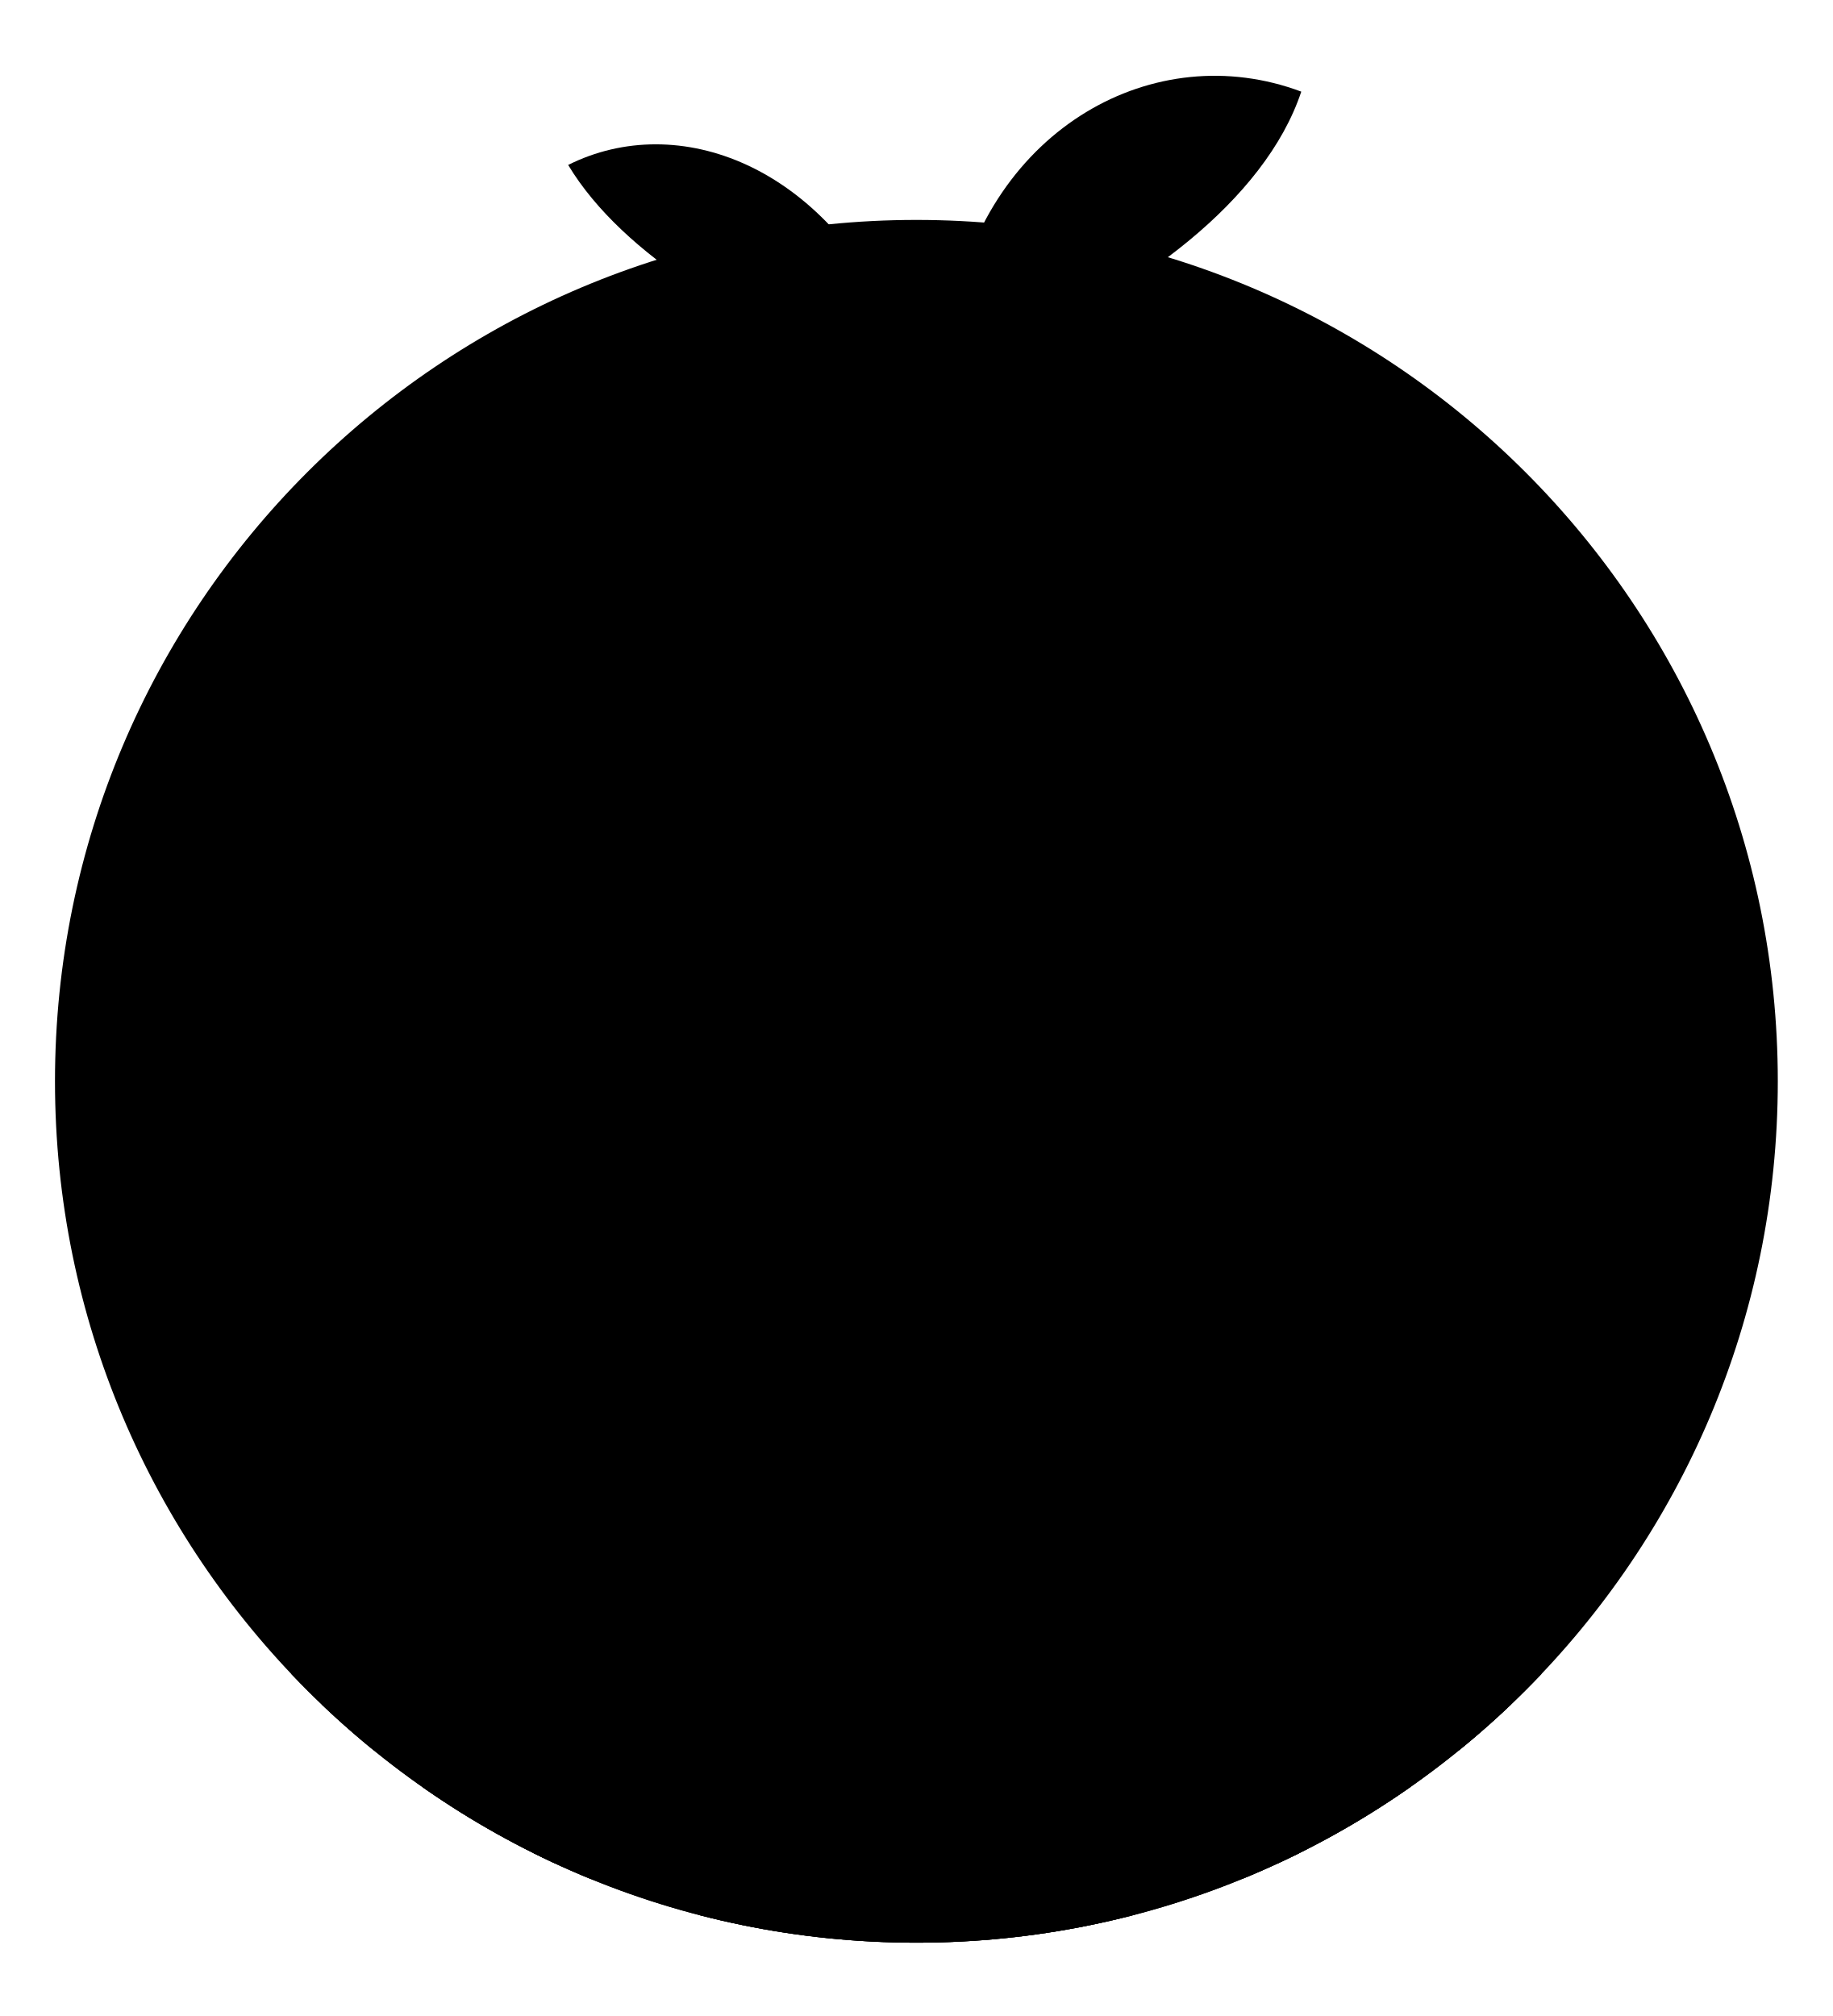
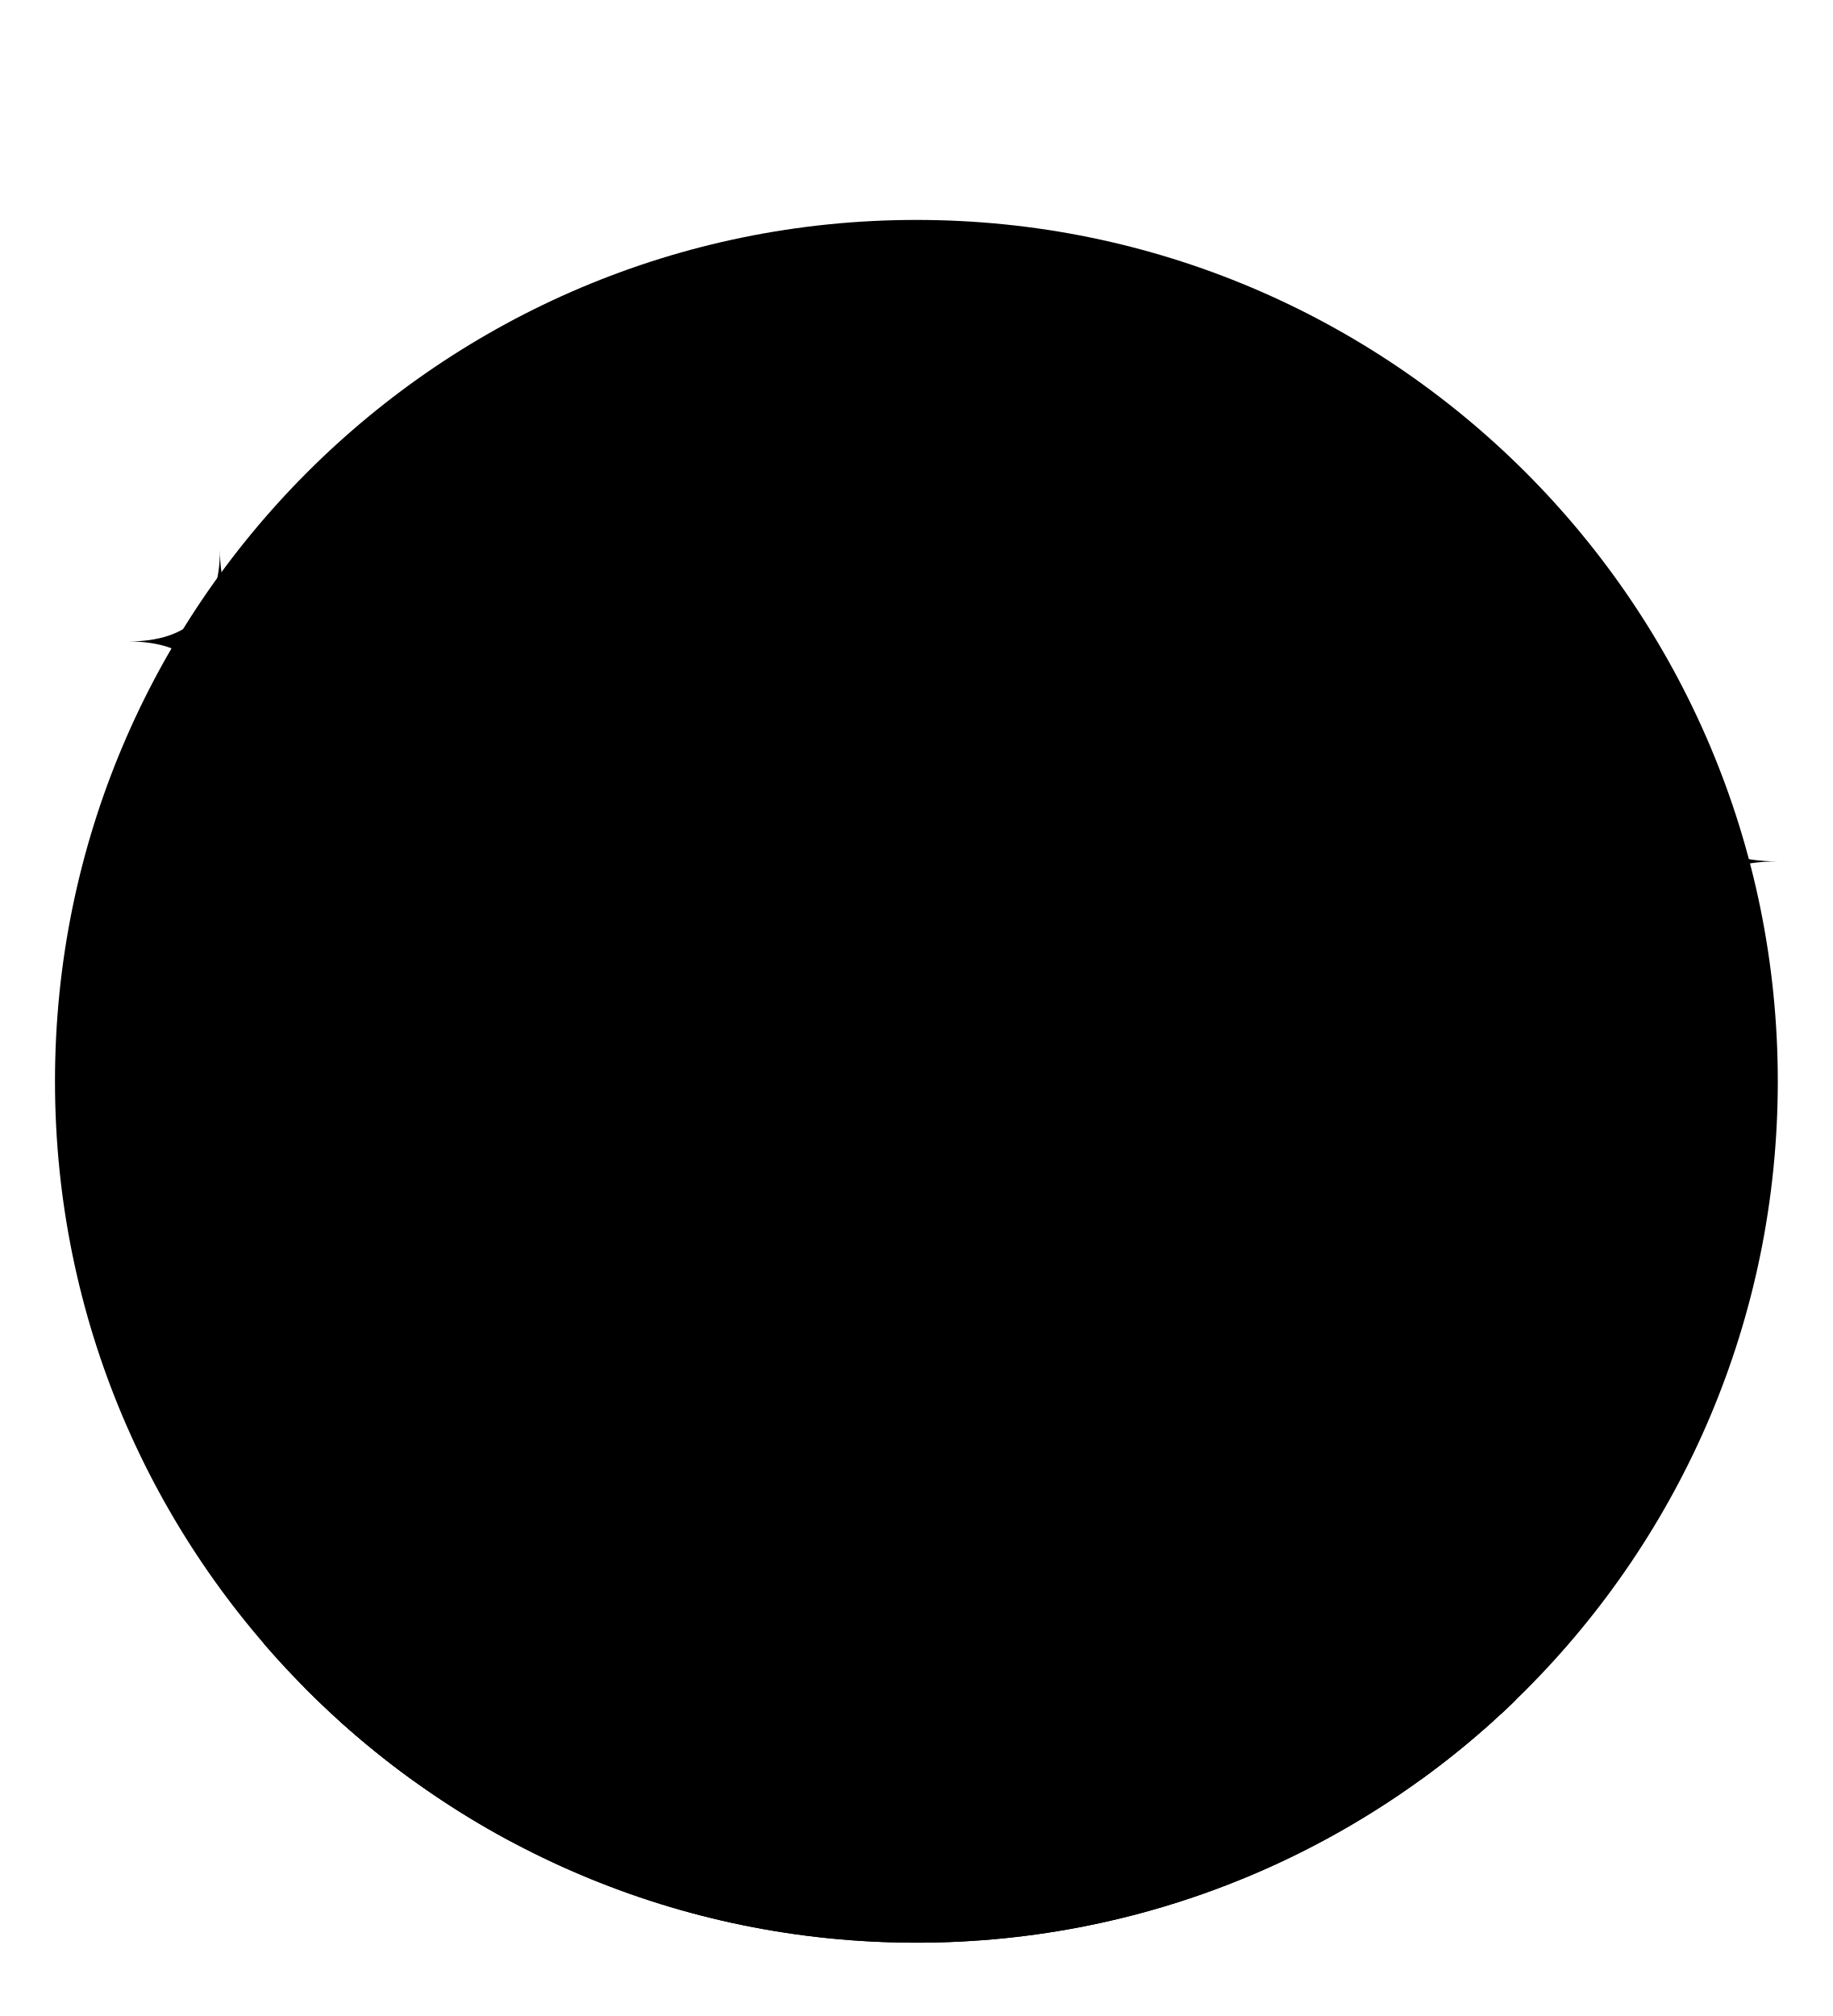
- <svg xmlns="http://www.w3.org/2000/svg" class="md-mascotte md-mascotte-bravo" viewBox="0 0 200 220" role="img" aria-label="Mousso, la femme au foulard rose de Mousso Dambé, sourit et lève le pouce : bravo">
+ <svg xmlns="http://www.w3.org/2000/svg" class="md-mascotte md-mascotte-bravo" viewBox="0 0 200 220" role="img" aria-label="Dambé, l'infirmière de Mousso Dambé, sourit et lève le pouce : bravo">
  <defs>
-     <clipPath id="md-clip-m-bravo">
+     <clipPath id="md-m-bravo-disque">
      <circle cx="100" cy="118" r="94" />
-     </clipPath>
-     <clipPath id="md-clip-m-bravo-haut">
-       <path d="M24 220C24 186 38 163 68 153C80 148 90 145 100 145C110 145 120 148 132 153C162 163 176 186 176 220Z" />
    </clipPath>
  </defs>
  <circle class="md-m-disque" cx="100" cy="118" r="94" />
  <g class="md-m-entre">
-     <g clip-path="url(#md-clip-m-bravo)">
-       <path class="md-m-haut" d="M24 220C24 186 38 163 68 153C80 148 90 145 100 145C110 145 120 148 132 153C162 163 176 186 176 220Z" />
-       <g clip-path="url(#md-clip-m-bravo-haut)">
-         <rect class="md-m-bande1" x="20" y="186" width="160" height="5" />
-         <rect class="md-m-bande2" x="20" y="195" width="160" height="10" />
-         <rect class="md-m-bande1" x="20" y="209" width="160" height="5" />
-         <path class="md-m-motif" d="M40 196L44 200L40 204L36 200ZM60 196L64 200L60 204L56 200ZM80 196L84 200L80 204L76 200ZM100 196L104 200L100 204L96 200ZM120 196L124 200L120 204L116 200ZM140 196L144 200L140 204L136 200ZM160 196L164 200L160 204L156 200Z" />
+     <g clip-path="url(#md-m-bravo-disque)">
+       <path class="md-m-peau-o" d="M89 120V144H111V120Z" />
+       <path class="md-m-blanc md-m-cerne" stroke-width="2.4" d="M30 222C32 180 54 152 86 141H114C146 152 168 180 170 222Z" />
+       <path class="md-m-peau" d="M87 141.6L100 162L113 141.6Z" />
+       <path class="md-m-trait md-m-s-rose" stroke-width="3.4" d="M85 141L100 165L115 141" />
+       <path class="md-m-trait md-m-s-rose-f" stroke-width="2.2" d="M90 144L97.5 176M110 144L102.5 176" />
+       <rect class="md-m-blanc md-m-cerne" stroke-width="2.2" x="88" y="175" width="24" height="28" rx="4" />
+       <path class="md-m-rose" d="M89.1 182V180A4 4 0 0 1 93 176.1H107A4 4 0 0 1 110.9 180V182Z" />
+       <g transform="translate(100 191) scale(0.42)">
+         <path class="md-m-fleur" d="M0 10C-3 4-8 2-13 3C-11 8-6 11 0 10ZM0 10C3 4 8 2 13 3C11 8 6 11 0 10ZM-2-12C7-7 10 1 1 8C3 1-2-5-2-12Z" />
+         <path class="md-m-encre" d="M-3-10C-9-4-8 3 0 8C-3 2-5-4-3-10Z" />
+       </g>
+       <path class="md-m-trait md-m-s-rose-clair" stroke-width="2" d="M94 198.5H106" />
+       <rect class="md-m-rose-f md-m-cerne" stroke-width="1.6" x="61" y="166" width="5.5" height="14" rx="2.6" />
+       <path class="md-m-blanc md-m-cerne" stroke-width="2" d="M56 177H74V191Q74 195 70 195H60Q56 195 56 191Z" />
+       <path class="md-m-trait md-m-s-rose" stroke-width="2.6" d="M57 178.5H73" />
+       <g transform="rotate(8 51 172)">
+         <rect class="md-m-rose md-m-cerne" stroke-width="2.4" x="30" y="144" width="42" height="56" rx="6" />
+         <rect class="md-m-blanc" x="35" y="151" width="32" height="44" rx="2" />
+         <g transform="translate(51 164) scale(0.55)">
+           <path class="md-m-fleur" d="M0 10C-3 4-8 2-13 3C-11 8-6 11 0 10ZM0 10C3 4 8 2 13 3C11 8 6 11 0 10ZM-2-12C7-7 10 1 1 8C3 1-2-5-2-12Z" />
+           <path class="md-m-encre" d="M-3-10C-9-4-8 3 0 8C-3 2-5-4-3-10Z" />
+         </g>
+         <path class="md-m-trait md-m-s-rose-clair" stroke-width="2.6" d="M40 177H62M40 183H62M40 189H55" />
+         <rect class="md-m-encre" x="43" y="140" width="16" height="9" rx="3" />
+       </g>
+       <path class="md-m-trait md-m-s-trait" stroke-width="14" d="M58 210L66 184" />
+       <path class="md-m-trait md-m-s-peau" stroke-width="10" d="M58 210L66 184" />
+       <ellipse class="md-m-peau md-m-cerne" stroke-width="2.2" cx="67" cy="180" rx="7" ry="8.5" />
+       <path class="md-m-trait md-m-s-peau-o" stroke-width="1.8" d="M68 174Q73 177 71 183" />
+       <path class="md-m-blanc" d="M124 149C146 151 162 168 166.5 191L143 197.5C140 182 134 169 124 160Z" />
+       <path class="md-m-trait md-m-s-trait" stroke-width="2.4" d="M138 151C154 157 163.5 172 166.5 191M127 158C136 168 141 181 143 197" />
+       <g class="md-m-pouce">
+         <path class="md-m-trait md-m-s-trait" stroke-width="14.4" d="M152 192L160 156" />
+         <path class="md-m-trait md-m-s-peau" stroke-width="10" d="M152 192L160 156" />
+         <path class="md-m-trait md-m-s-trait" stroke-width="9.6" d="M156 138L155 122" />
+         <rect class="md-m-peau md-m-cerne" stroke-width="2.2" x="150" y="134" width="24" height="25" rx="8" />
+         <path class="md-m-trait md-m-s-peau" stroke-width="6" d="M156 140L155 122" />
+         <path class="md-m-trait md-m-s-peau-o" stroke-width="1.6" d="M160 141H170.5M160 147H170.5M160 153H170" />
+       </g>
+       <path class="md-m-trait md-m-s-trait" stroke-width="7.6" d="M143.5 196.5L166 190" />
+       <path class="md-m-trait md-m-s-rose" stroke-width="4" d="M143.5 196.5L166 190" />
+     </g>
+     <g class="md-m-content">
+       <path class="md-m-cheveux md-m-cerne" stroke-width="2.4" d="M57 108C44 74 64 40 100 40C136 40 156 74 143 108C139 118 129 121 123 115H77C71 121 61 118 57 108Z" />
+       <circle class="md-m-peau md-m-cerne" stroke-width="2.2" cx="65" cy="101" r="6.5" />
+       <circle class="md-m-peau md-m-cerne" stroke-width="2.2" cx="135" cy="101" r="6.5" />
+       <circle class="md-m-rose" cx="64" cy="109" r="2.6" />
+       <circle class="md-m-rose" cx="136" cy="109" r="2.6" />
+       <ellipse class="md-m-peau md-m-cerne" stroke-width="2.4" cx="100" cy="96" rx="36" ry="35" />
+       <path class="md-m-cheveux" d="M63.5 95C61 69 78 55 100 55C122 55 139 69 136.5 95C130 81 119 72 104 71C100 76 92 79 84 78C74 81 67 87 63.5 95Z" />
+       <path class="md-m-trait md-m-s-cheveux" stroke-width="2.6" d="M78 84Q85 79.5 92 82.5M108 82.5Q115 79.5 122 84" />
+       <path class="md-m-trait md-m-s-encre" stroke-width="3.2" d="M79.5 99Q86 90.5 92.5 99M107.5 99Q114 90.5 120.5 99" />
+       <ellipse class="md-m-joue" cx="76" cy="109" rx="6.5" ry="3.8" />
+       <ellipse class="md-m-joue" cx="124" cy="109" rx="6.5" ry="3.8" />
+       <path class="md-m-trait md-m-s-peau-o" stroke-width="2.2" d="M96.5 106Q100 108.6 103.5 106" />
+       <path class="md-m-bouche md-m-cerne" stroke-width="1.6" d="M89 112Q100 114.5 111 112Q109.5 124 100 124Q90.5 124 89 112Z" />
+       <path class="md-m-blanc" d="M91 113.2Q100 115.2 109 113.2L108.5 116Q100 117.6 91.5 116Z" />
+       <path class="md-m-rose" d="M94.5 120.8Q100 117 105.5 120.8Q103 123.2 100 123.2Q97 123.2 94.5 120.8Z" />
+       <g class="md-m-bonnet">
+         <path class="md-m-blanc md-m-cerne" stroke-width="2.4" d="M66 60C63 47 66 36 72 29C86 23 114 23 128 29C134 36 137 47 134 60C124 53 112 51 100 51C88 51 76 53 66 60Z" />
+         <path class="md-m-trait md-m-s-rose" stroke-width="3.6" d="M69 54.5C80 47.5 120 47.5 131 54.5" />
+         <path class="md-m-trait md-m-s-rose-clair" stroke-width="2" d="M75 32.5Q100 38 125 32.5" />
+         <g transform="translate(100 40) scale(0.62)">
+           <path class="md-m-fleur" d="M0 10C-3 4-8 2-13 3C-11 8-6 11 0 10ZM0 10C3 4 8 2 13 3C11 8 6 11 0 10ZM-2-12C7-7 10 1 1 8C3 1-2-5-2-12Z" />
+           <path class="md-m-encre" d="M-3-10C-9-4-8 3 0 8C-3 2-5-4-3-10Z" />
+         </g>
      </g>
    </g>
-     <g class="md-m-content">
-       <path class="md-m-peau-o" d="M89 116V144C92 155 108 155 111 144V116Z" />
-       <path class="md-m-trait md-m-s-perle" stroke-width="3.6" stroke-dasharray="0 5.2" d="M87 147Q100 160 113 147" />
-       <ellipse class="md-m-peau-o" cx="71" cy="97" rx="5" ry="7" />
-       <ellipse class="md-m-peau-o" cx="129" cy="97" rx="5" ry="7" />
-       <circle class="md-m-trait md-m-s-rose-f" stroke-width="2.6" cx="70" cy="111" r="6.5" />
-       <circle class="md-m-trait md-m-s-rose-f" stroke-width="2.6" cx="130" cy="111" r="6.5" />
-       <path class="md-m-peau" d="M100 58C119 58 130 72 130 92C130 111 118 129 100 129C82 129 70 111 70 92C70 72 81 58 100 58Z" />
-       <path class="md-m-trait md-m-s-encre" stroke-width="2.2" d="M80 82.4Q87 77.8 94 81.2M106 81.2Q113 77.8 120 82.4" />
-       <path class="md-m-trait md-m-s-encre" stroke-width="2.4" d="M82 95.5Q87 89.6 92 95.5M82 95.5L79.4 94M108 95.5Q113 89.6 118 95.5M118 95.5L120.6 94" />
-       <path class="md-m-trait md-m-s-peau-o" stroke-width="2.2" d="M94.8 105.4Q100 108.8 105.2 105.4" />
-       <path class="md-m-levre-b" d="M87.5 110.6Q100 113.6 112.5 110.6Q109 121.6 100 122Q91 121.6 87.5 110.6Z" />
-       <path class="md-m-blanc" d="M90.4 112Q100 114.4 109.6 112Q109 114.8 107.4 115.8Q100 117 92.6 115.8Q91 114.8 90.4 112Z" />
-       <path class="md-m-trait md-m-s-peau-o" stroke-width="1.2" d="M85.6 109.2Q86.6 111 88.2 111.4M114.4 109.2Q113.4 111 111.8 111.4" />
-       <path class="md-m-rose" d="M66 92C58 62 70 30 100 28C130 30 142 62 134 92C131 78 122 68 100 67C78 68 69 78 66 92Z" />
-       <path class="md-m-trait md-m-s-blanc" stroke-width="3" d="M70 76Q100 46 130 76" />
-       <path class="md-m-trait md-m-s-encre" stroke-width="3" d="M74 63Q100 38 126 63" />
-       <path class="md-m-trait md-m-s-blanc" stroke-width="2.6" stroke-dasharray="0 6" d="M80 50Q100 30 120 50" />
-       <g class="md-m-noeud">
-         <path class="md-m-rose-f" d="M104 34C108 14 126 4 142 10C138 22 124 32 110 38Z" />
-         <path class="md-m-rose" d="M98 36C90 18 74 12 62 18C68 28 82 36 94 40Z" />
-         <path class="md-m-trait md-m-s-encre" stroke-width="2" d="M111 31C118 22 128 16 137 13" />
-         <ellipse class="md-m-rose-f" cx="101" cy="35" rx="9" ry="7" />
-       </g>
-     </g>
-     <g class="md-m-pouce">
-       <path class="md-m-trait md-m-s-haut" stroke-width="21" d="M140 163L162 170" />
-       <path class="md-m-trait md-m-s-peau" stroke-width="13" d="M162 170L161 138" />
-       <path class="md-m-trait md-m-s-peau" stroke-width="9" d="M155.4 121L154.2 104.5" />
-       <rect class="md-m-peau" x="150.5" y="114" width="23" height="27" rx="8" />
-       <path class="md-m-trait md-m-s-peau-o" stroke-width="1.3" d="M159.6 114.6Q157.6 117 158.2 120" />
-       <path class="md-m-trait md-m-s-peau-o" stroke-width="1.3" d="M157 122.4H170.6M157 128.6H170.8M157 134.8H170.2" />
-     </g>
-     <path class="md-m-eclat md-m-eclat-1 md-m-rose" d="M38 52Q38 64 50 64Q38 64 38 76Q38 64 26 64Q38 64 38 52Z" />
-     <path class="md-m-eclat md-m-eclat-2 md-m-rose-f" d="M24 96Q24 103 31 103Q24 103 24 110Q24 103 17 103Q24 103 24 96Z" />
-     <path class="md-m-eclat md-m-eclat-3 md-m-rose" d="M182 86Q182 94 190 94Q182 94 182 102Q182 94 174 94Q182 94 182 86Z" />
+     <path class="md-m-eclat md-m-eclat-1 md-m-rose" d="M182 82Q182 94 194 94Q182 94 182 106Q182 94 170 94Q182 94 182 82Z" />
+     <path class="md-m-eclat md-m-eclat-2 md-m-rose-f" d="M160 98Q160 104 166 104Q160 104 160 110Q160 104 154 104Q160 104 160 98Z" />
+     <path class="md-m-eclat md-m-eclat-3 md-m-rose" d="M24 60Q24 70 34 70Q24 70 24 80Q24 70 14 70Q24 70 24 60Z" />
  </g>
</svg>
